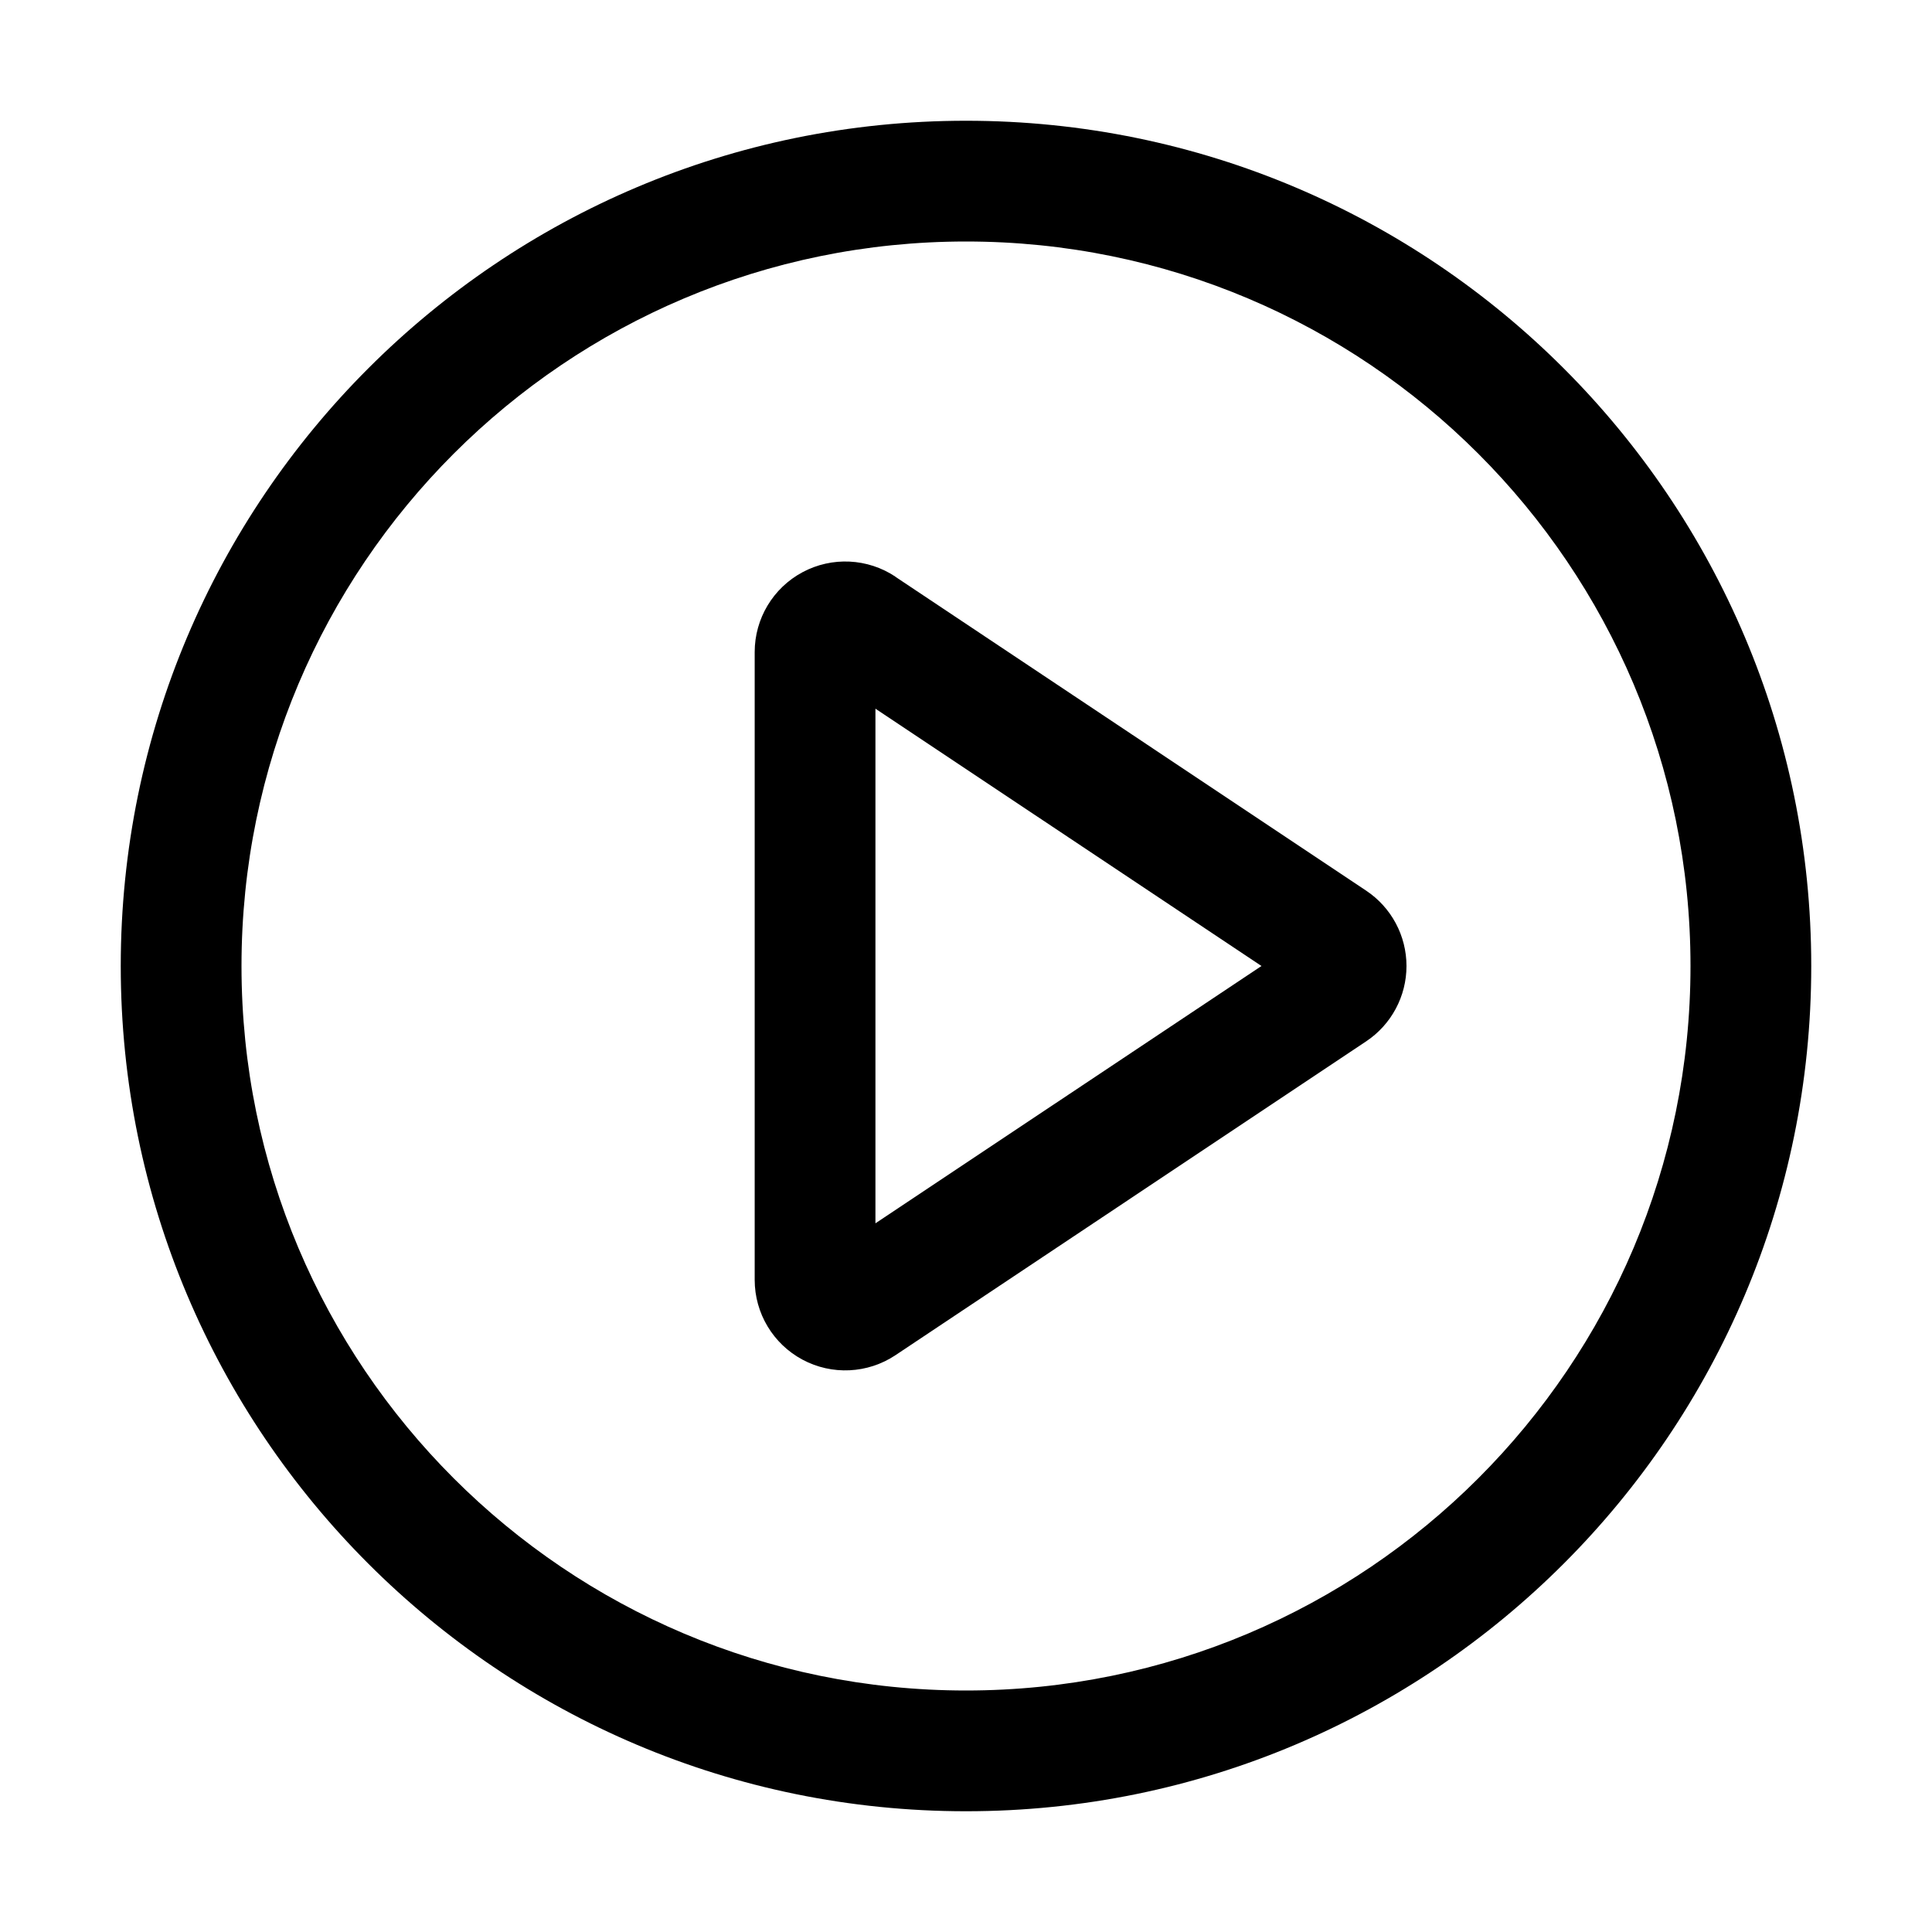
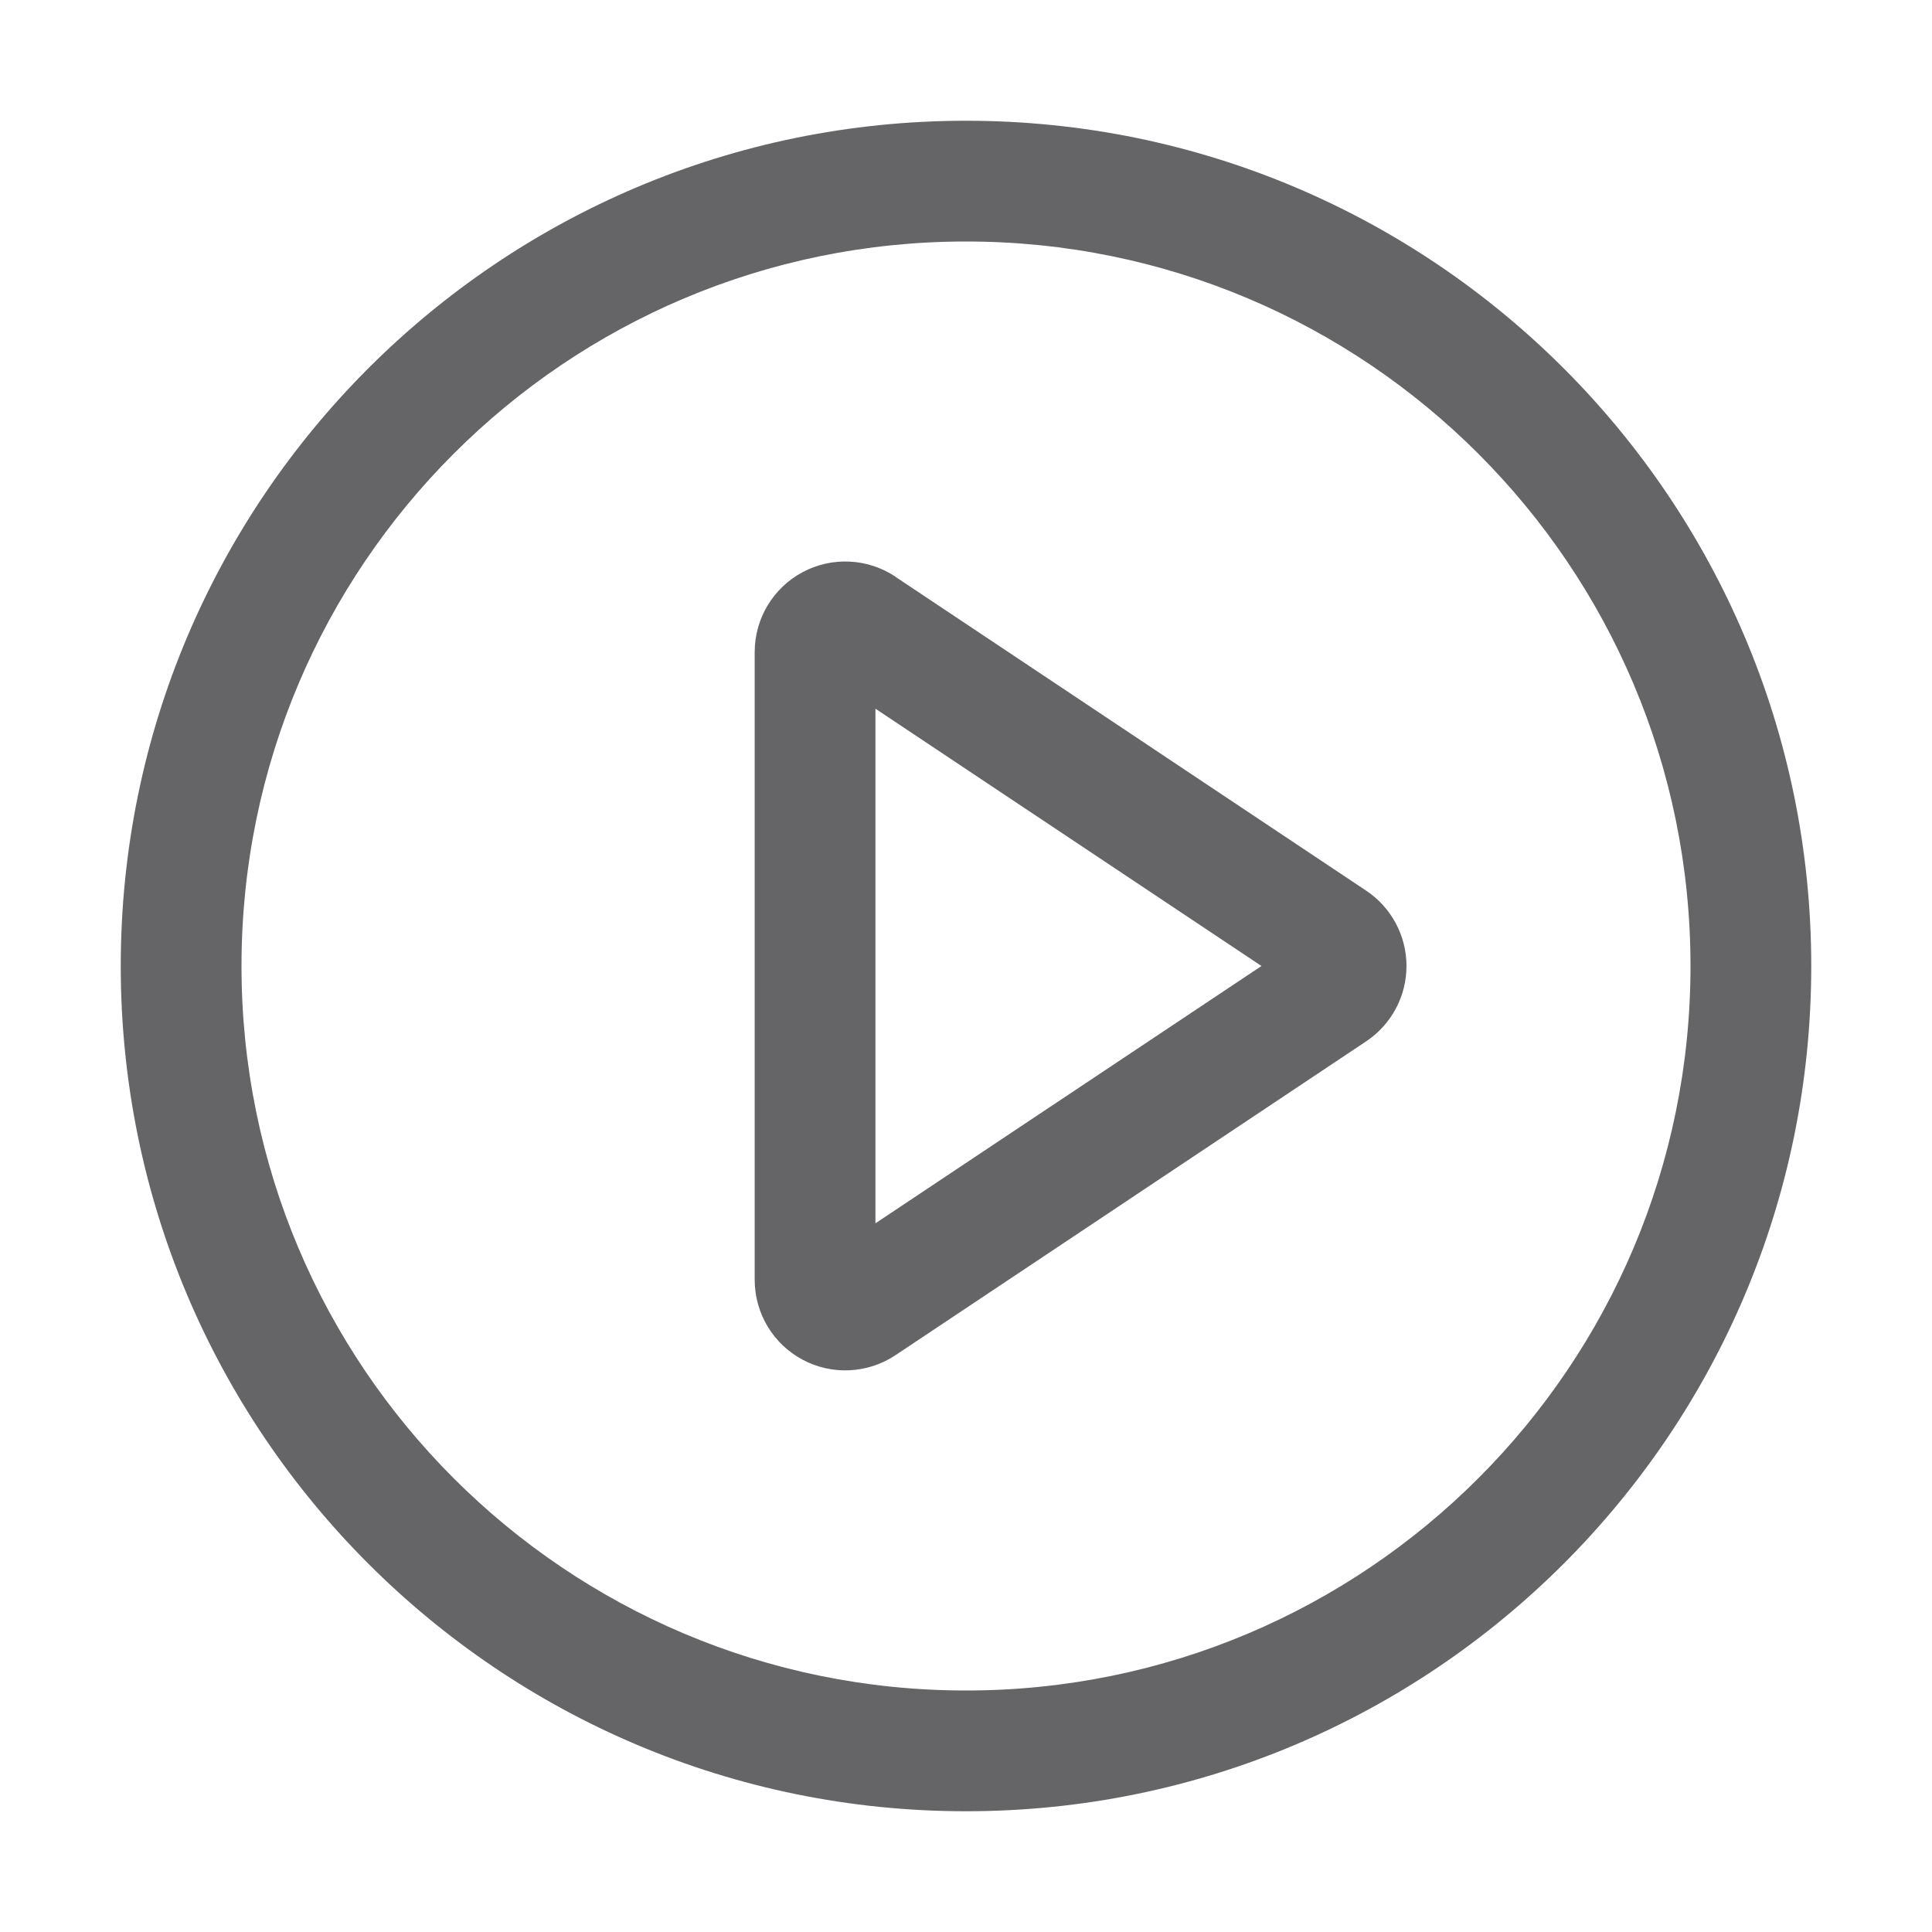
<svg xmlns="http://www.w3.org/2000/svg" width="800px" height="800px" viewBox="0 0 1024 1024">
-   <path fill="#000000" d="M512 64a448 448 0 1 1 0 896 448 448 0 0 1 0-896zm0 832a384 384 0 0 0 0-768 384 384 0 0 0 0 768zm-48-247.616L668.608 512 464 375.616v272.768zm10.624-342.656 249.472 166.336a48 48 0 0 1 0 79.872L474.624 718.272A48 48 0 0 1 400 678.336V345.6a48 48 0 0 1 74.624-39.936z" />
+   <path fill="#656567" d="M512 64a448 448 0 1 1 0 896 448 448 0 0 1 0-896zm0 832a384 384 0 0 0 0-768 384 384 0 0 0 0 768zm-48-247.616L668.608 512 464 375.616v272.768zm10.624-342.656 249.472 166.336a48 48 0 0 1 0 79.872L474.624 718.272A48 48 0 0 1 400 678.336V345.6a48 48 0 0 1 74.624-39.936z" />
</svg>
